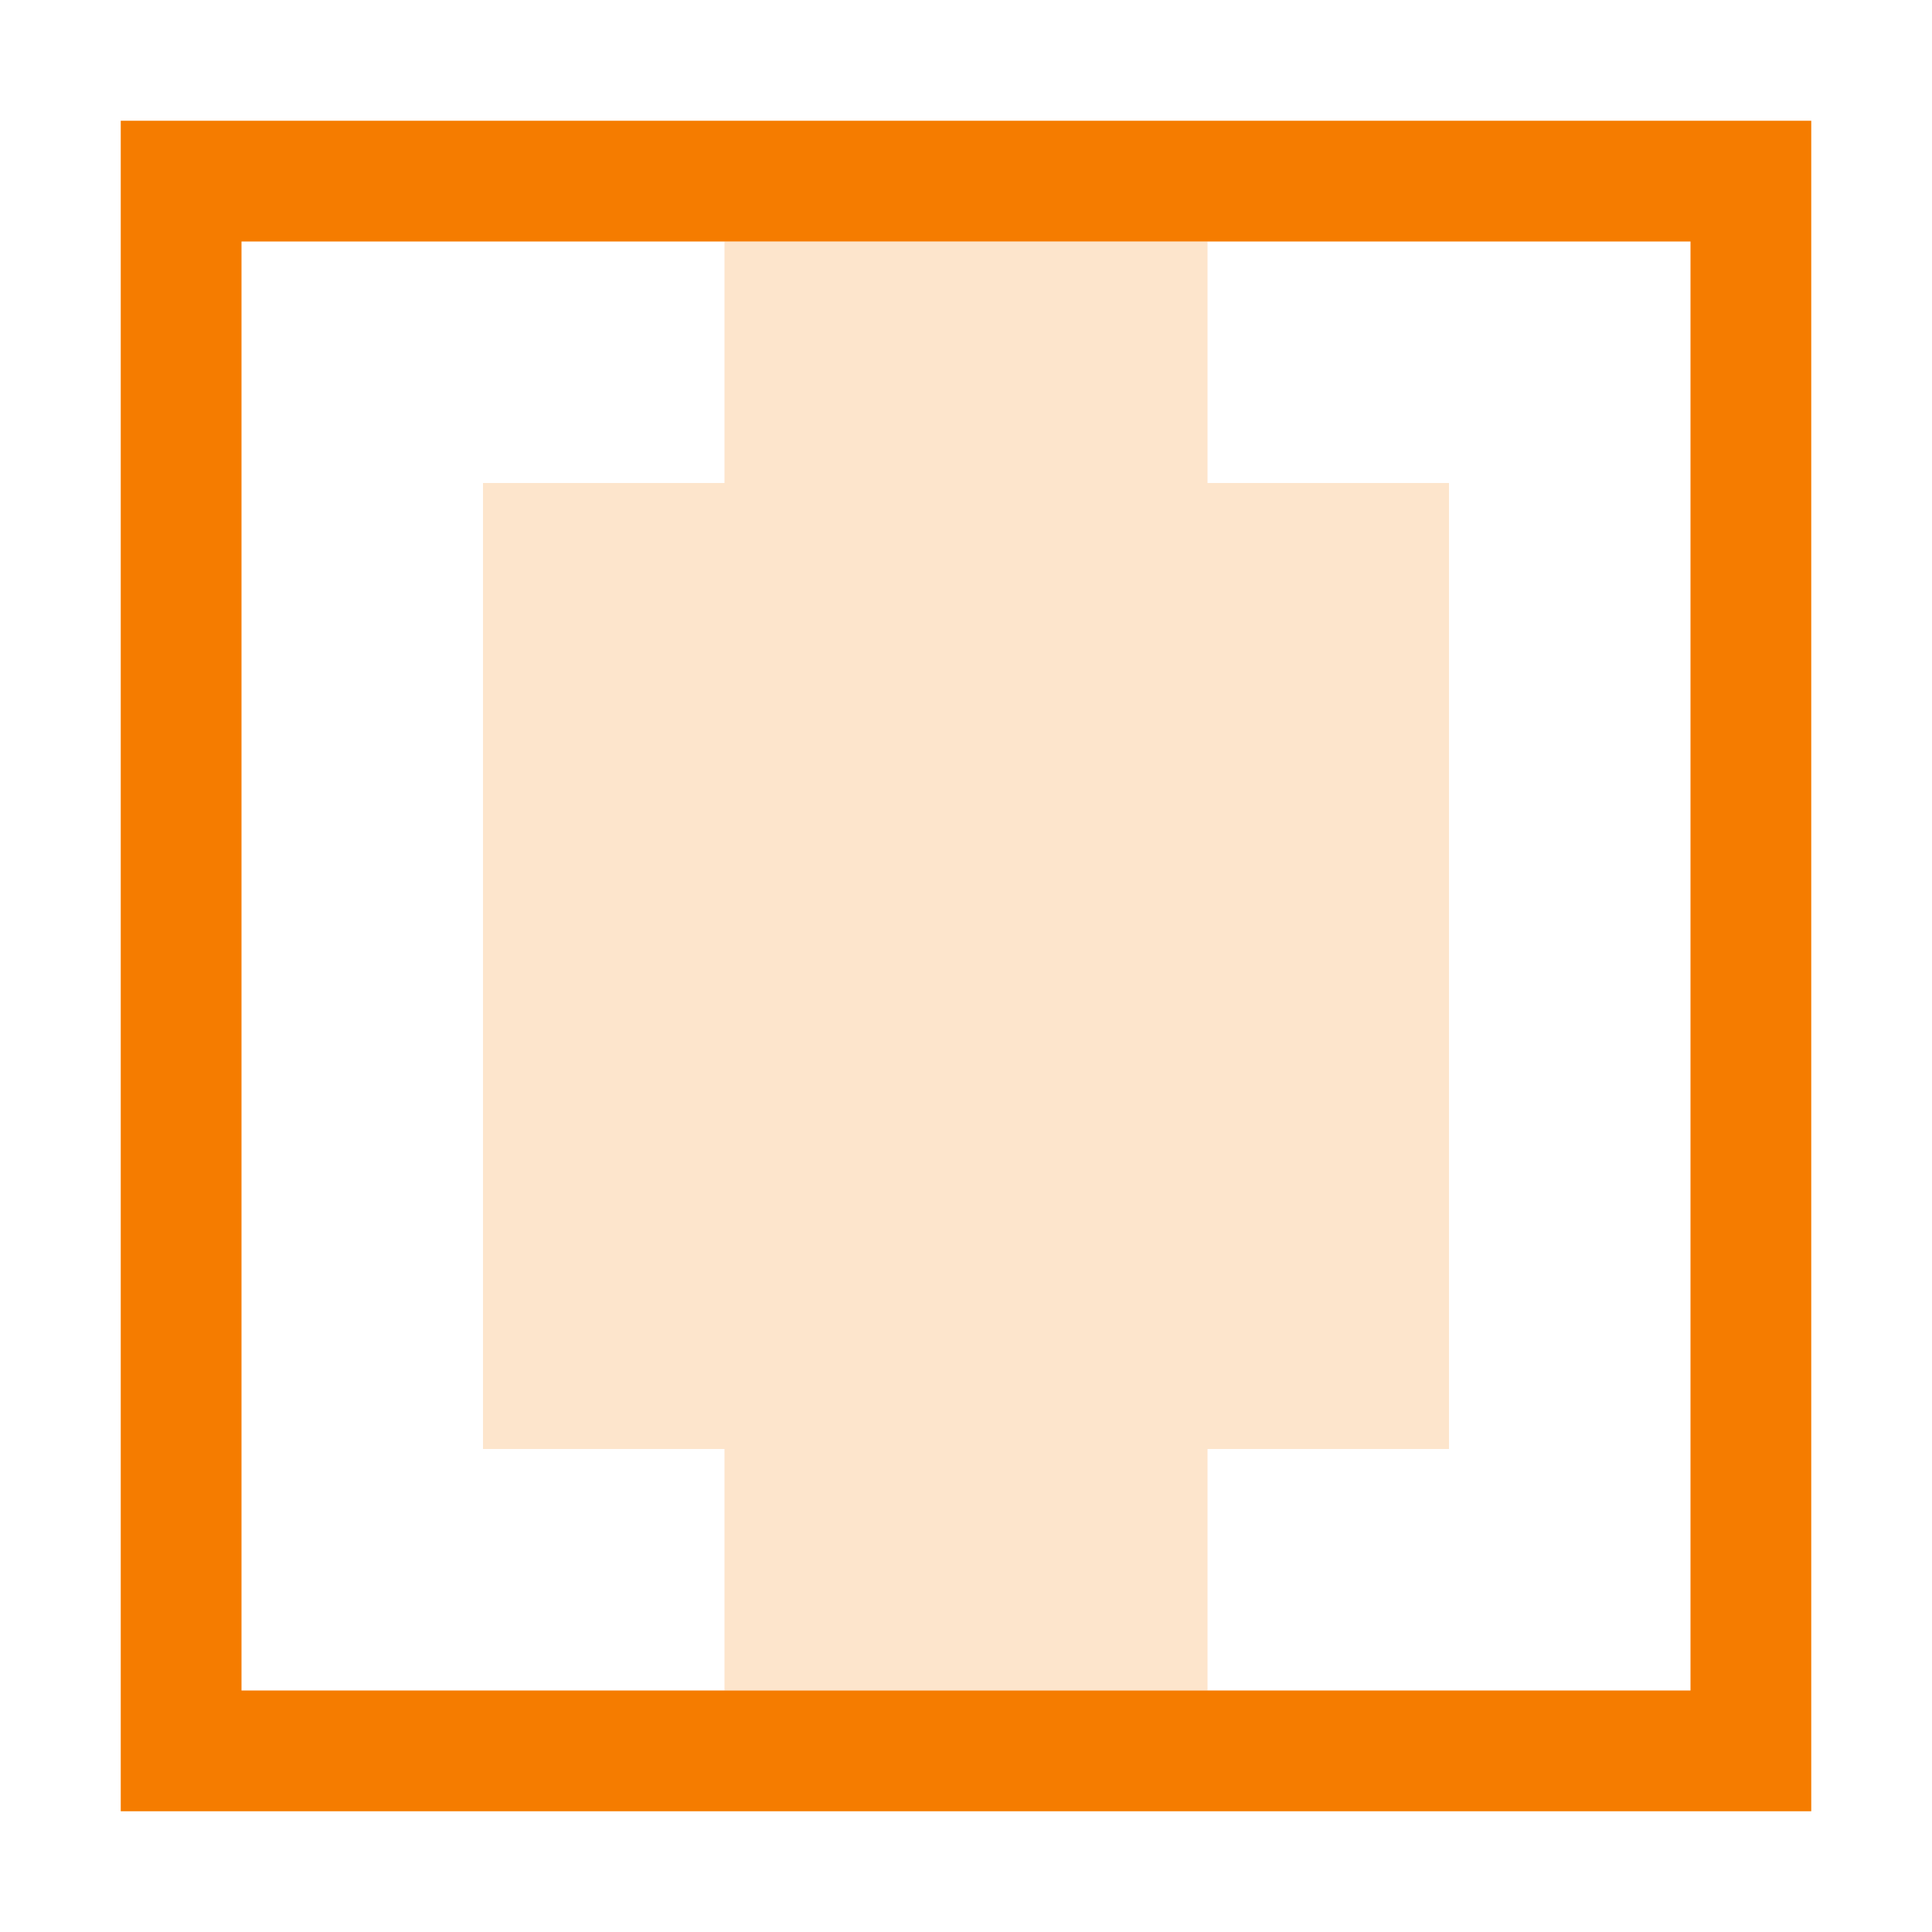
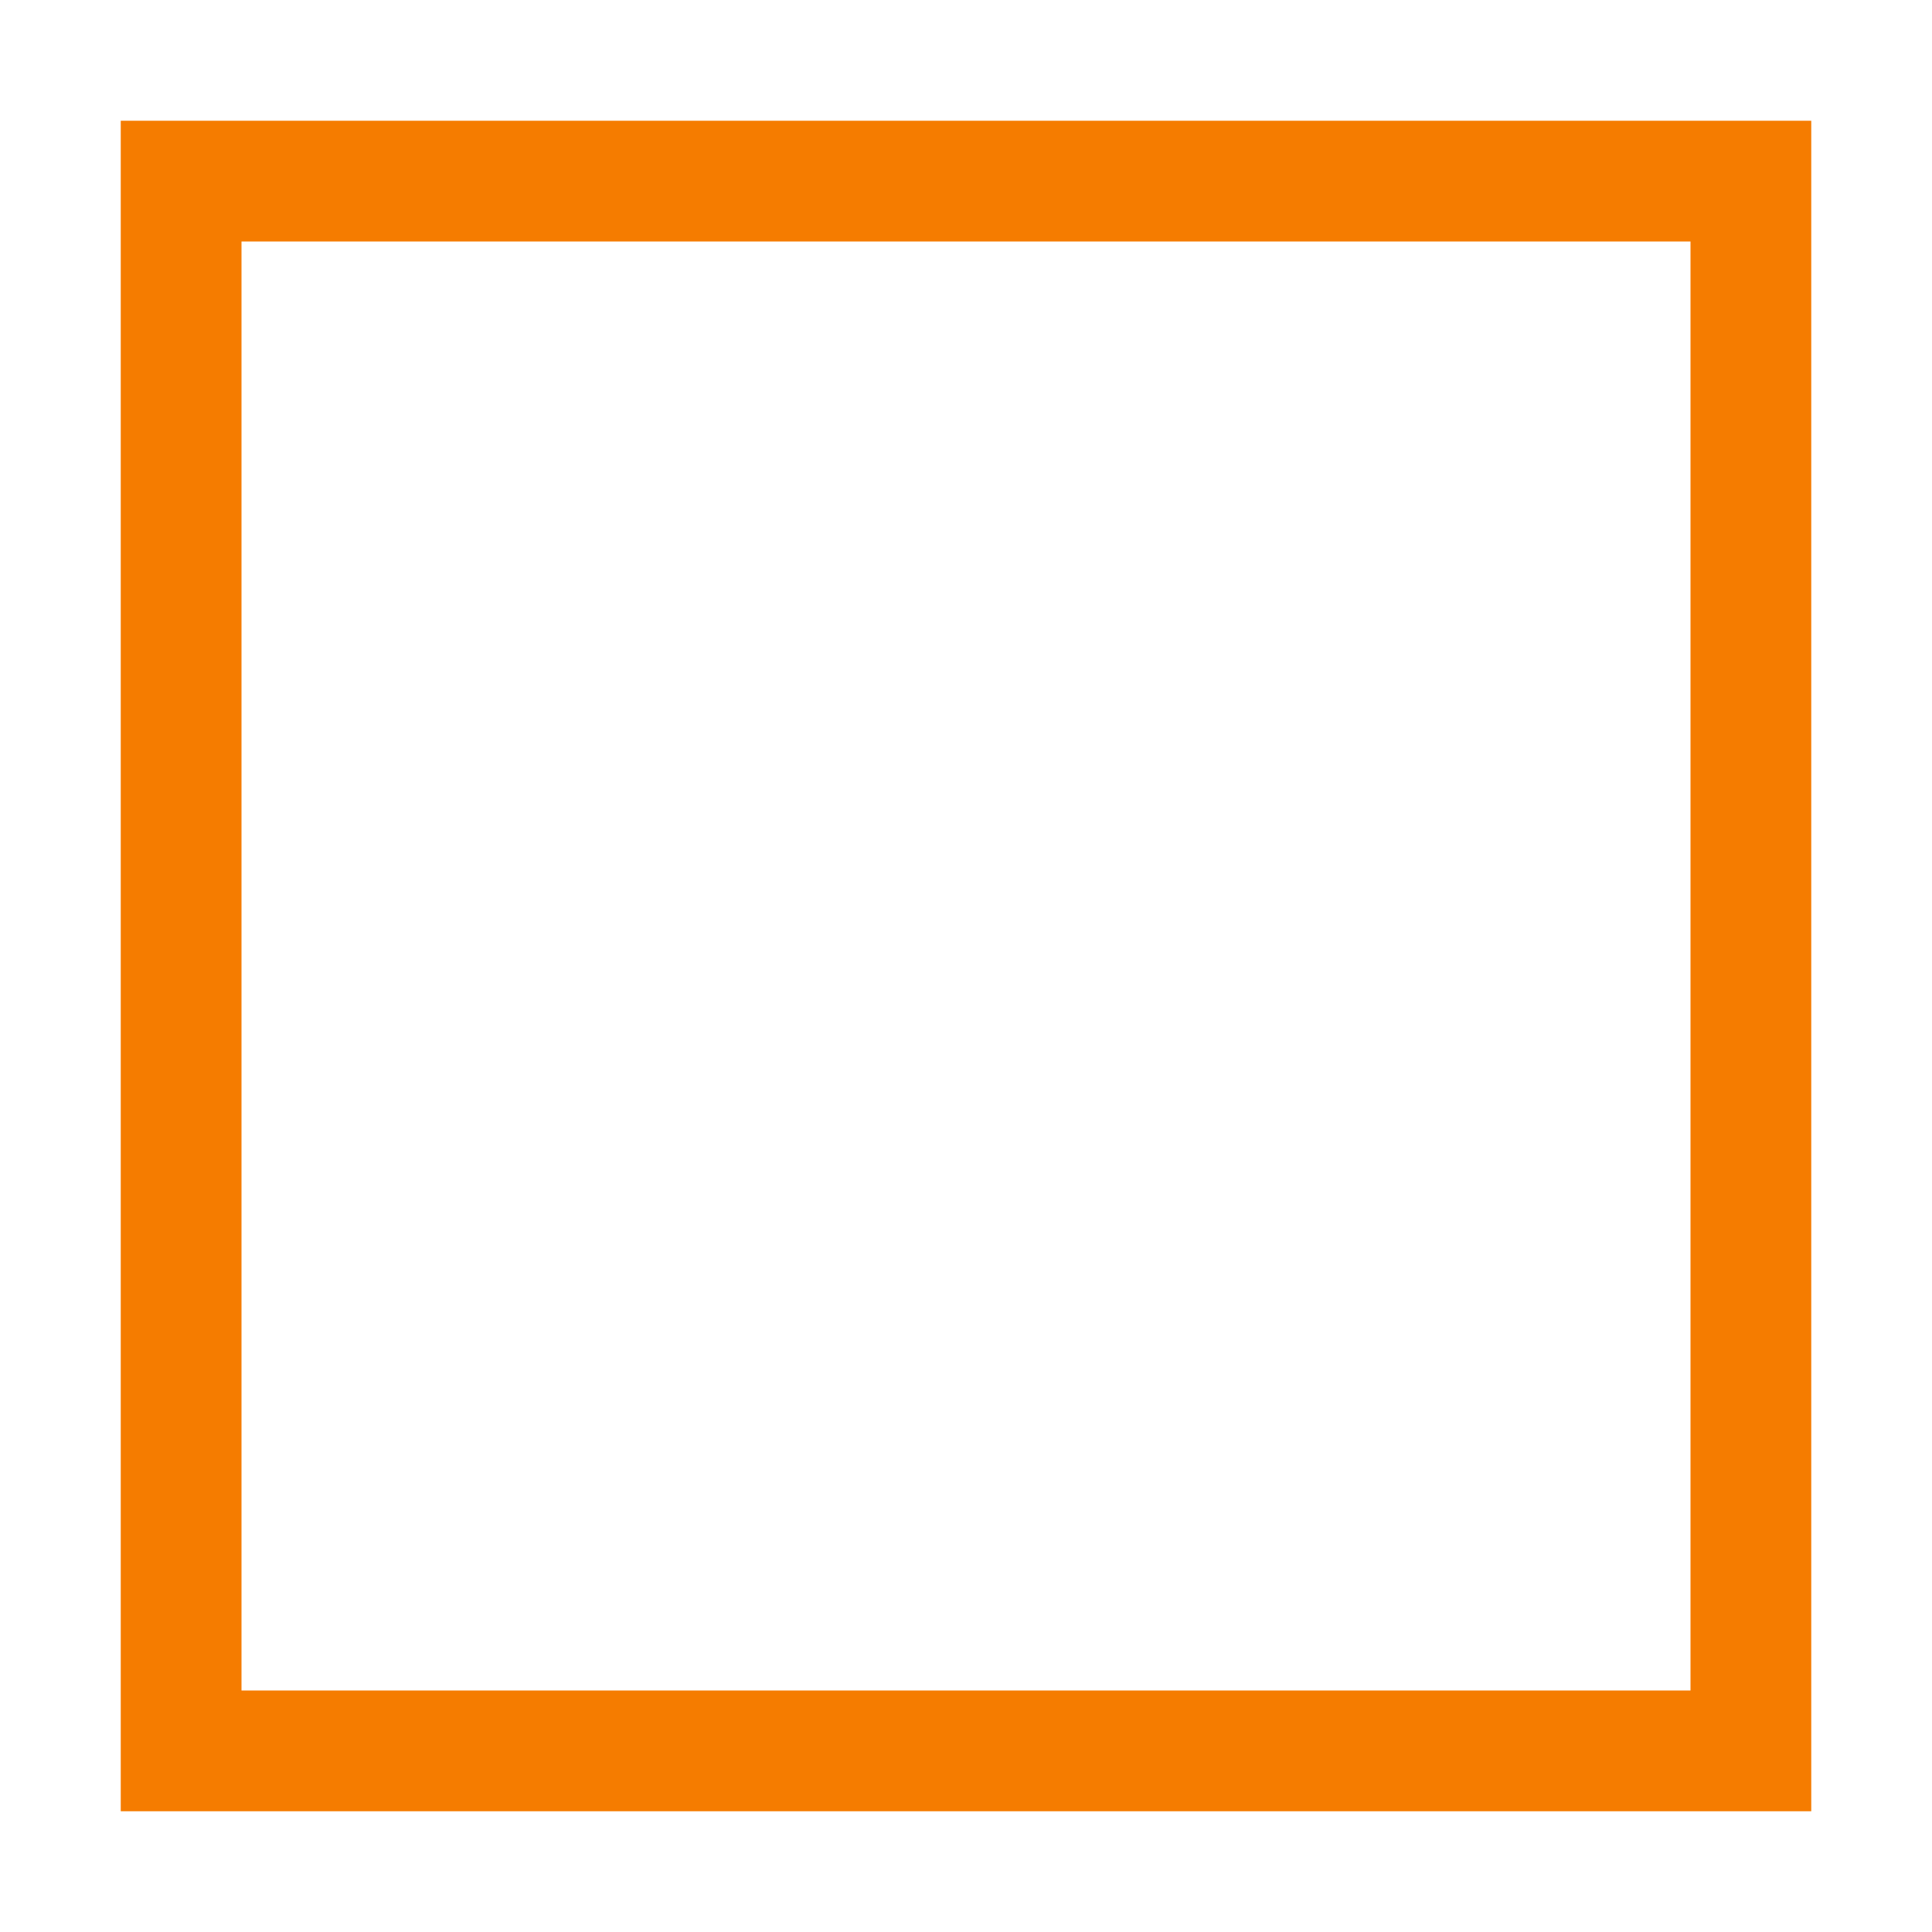
<svg xmlns="http://www.w3.org/2000/svg" id="Layer_1" data-name="Layer 1" width="144" height="144" viewBox="0 0 144 144">
  <defs>
-     <style>.cls-1{fill:#f57c00;}.cls-2{opacity:0.2;}</style>
+     <style>.cls-1{fill:#f57c00;}</style>
  </defs>
  <path class="cls-1" d="M126,9H9V135H135V9Zm0,117H18V18H126Z" />
-   <g class="cls-2">
-     <polygon class="cls-1" points="108 36 90 36 90 18 54 18 54 36 36 36 36 108 54 108 54 126 90 126 90 108 108 108 108 36" />
-   </g>
</svg>
